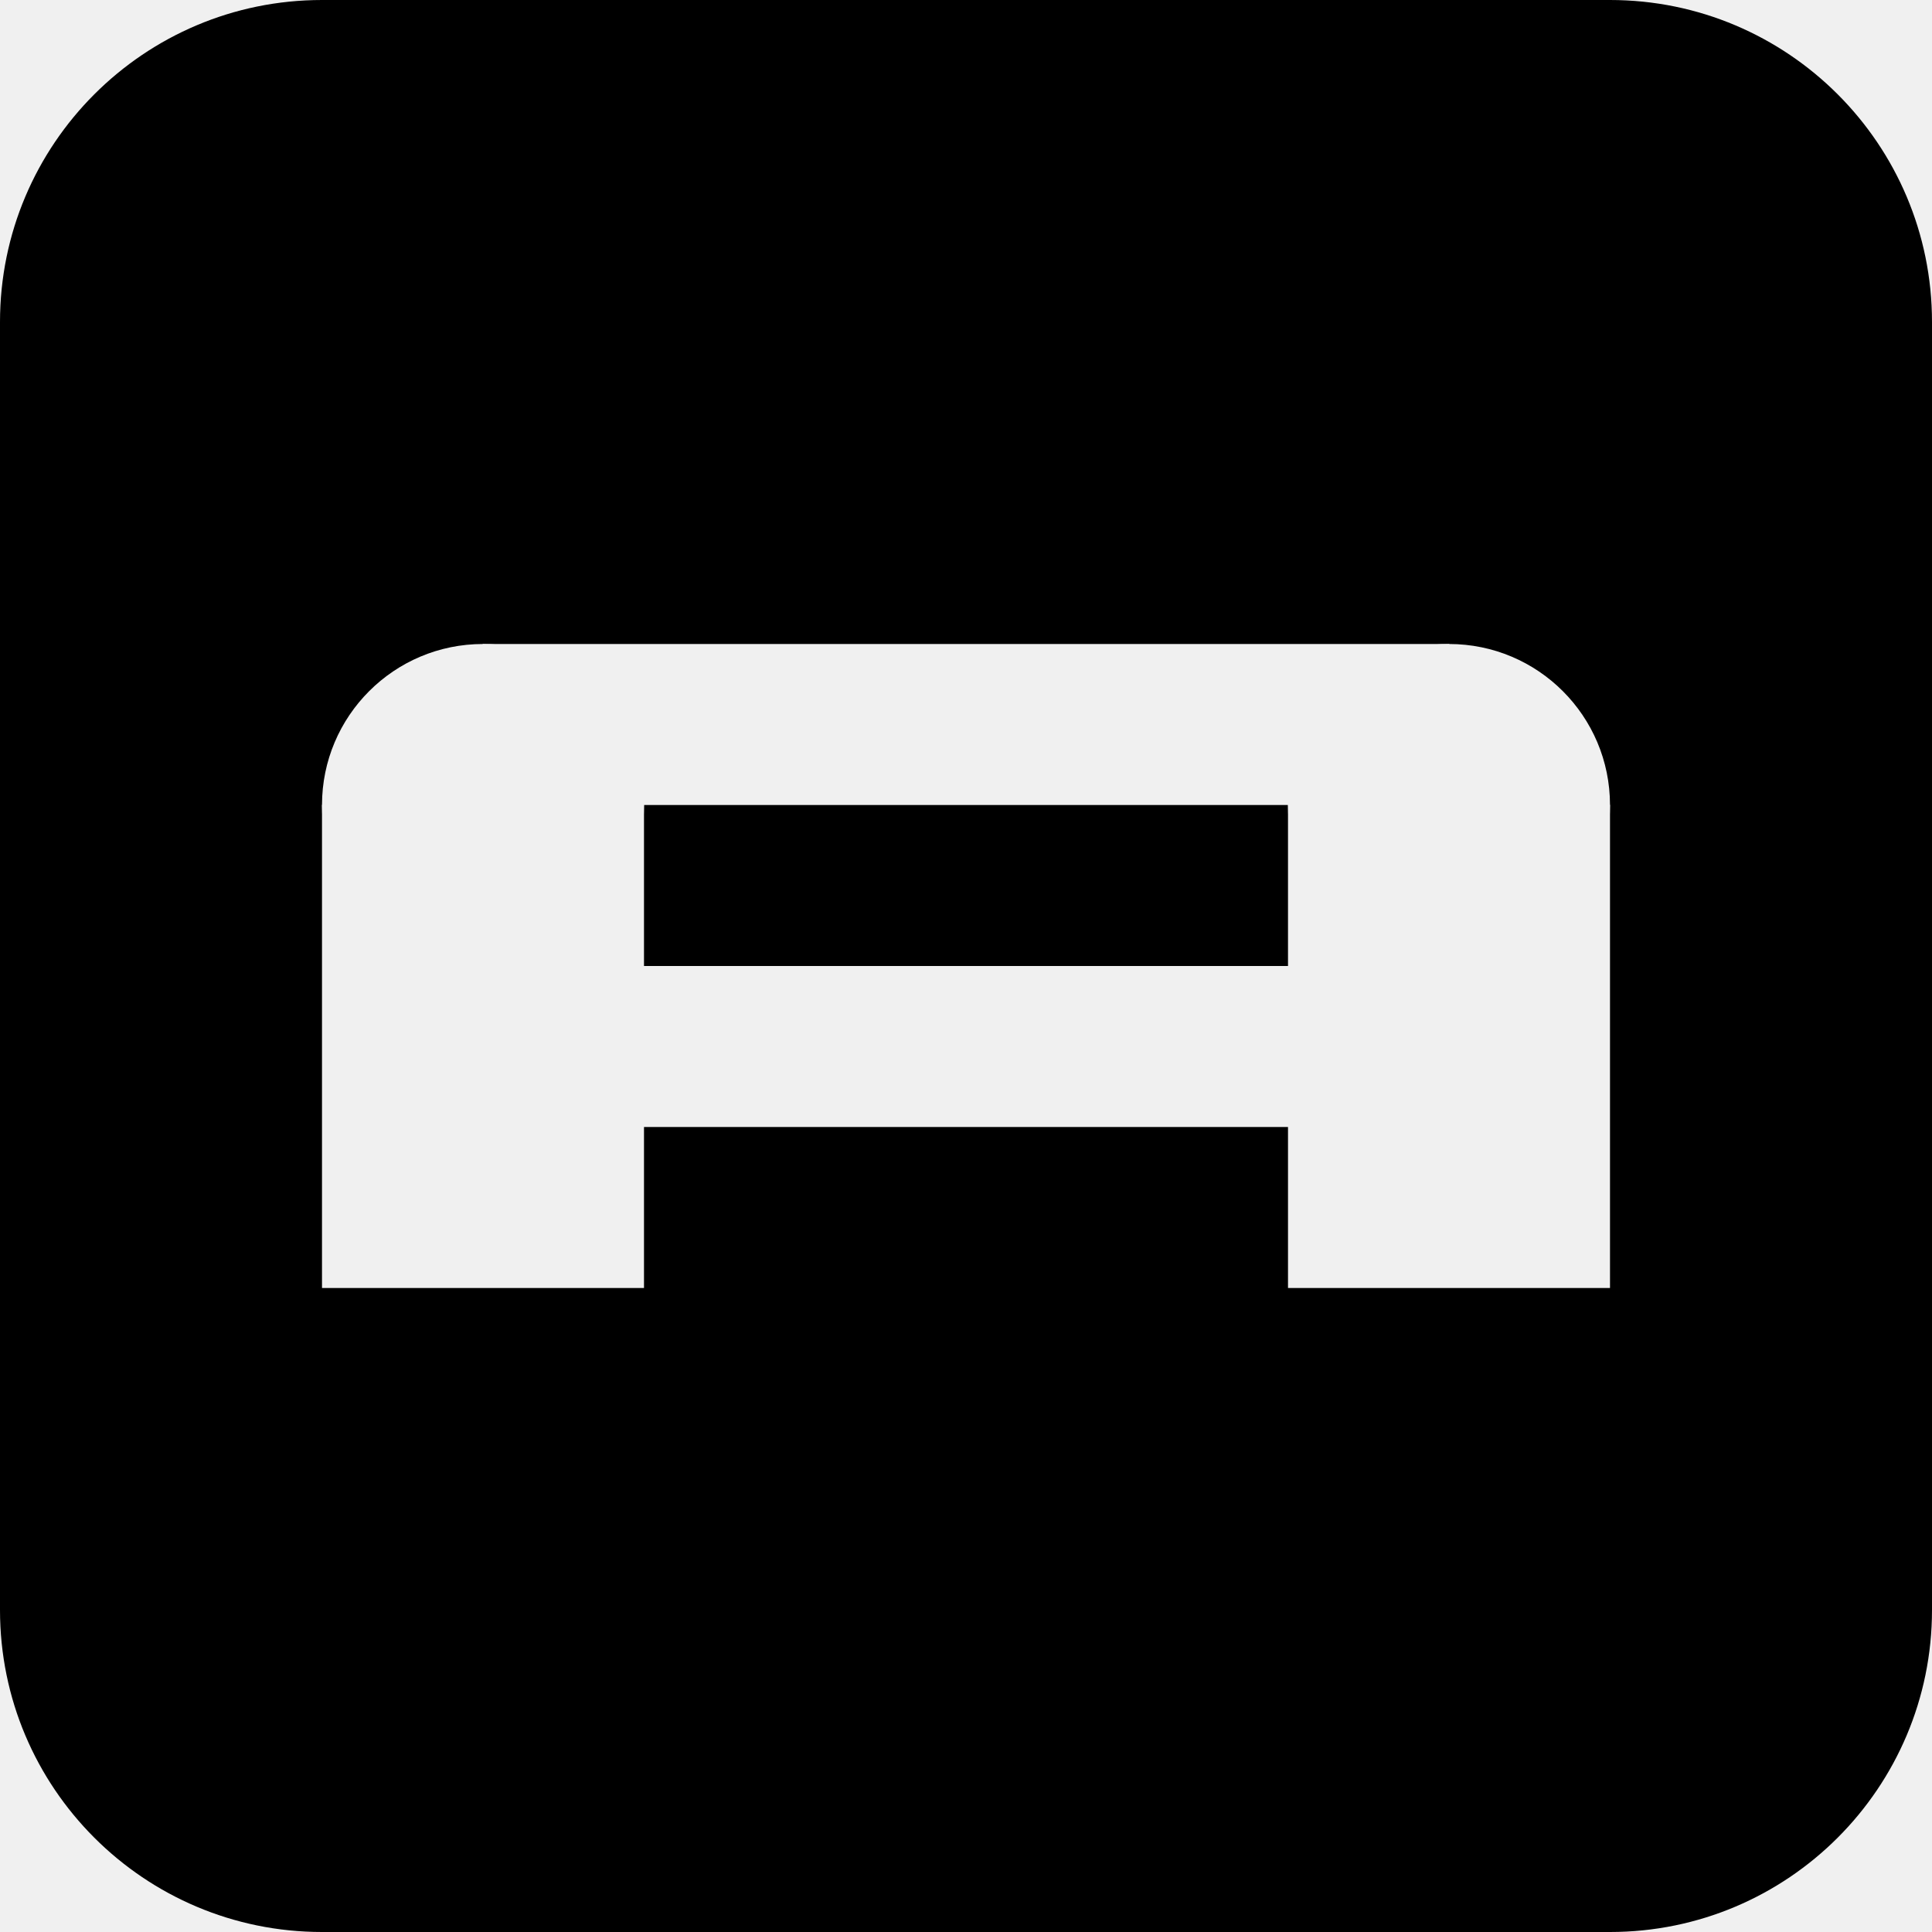
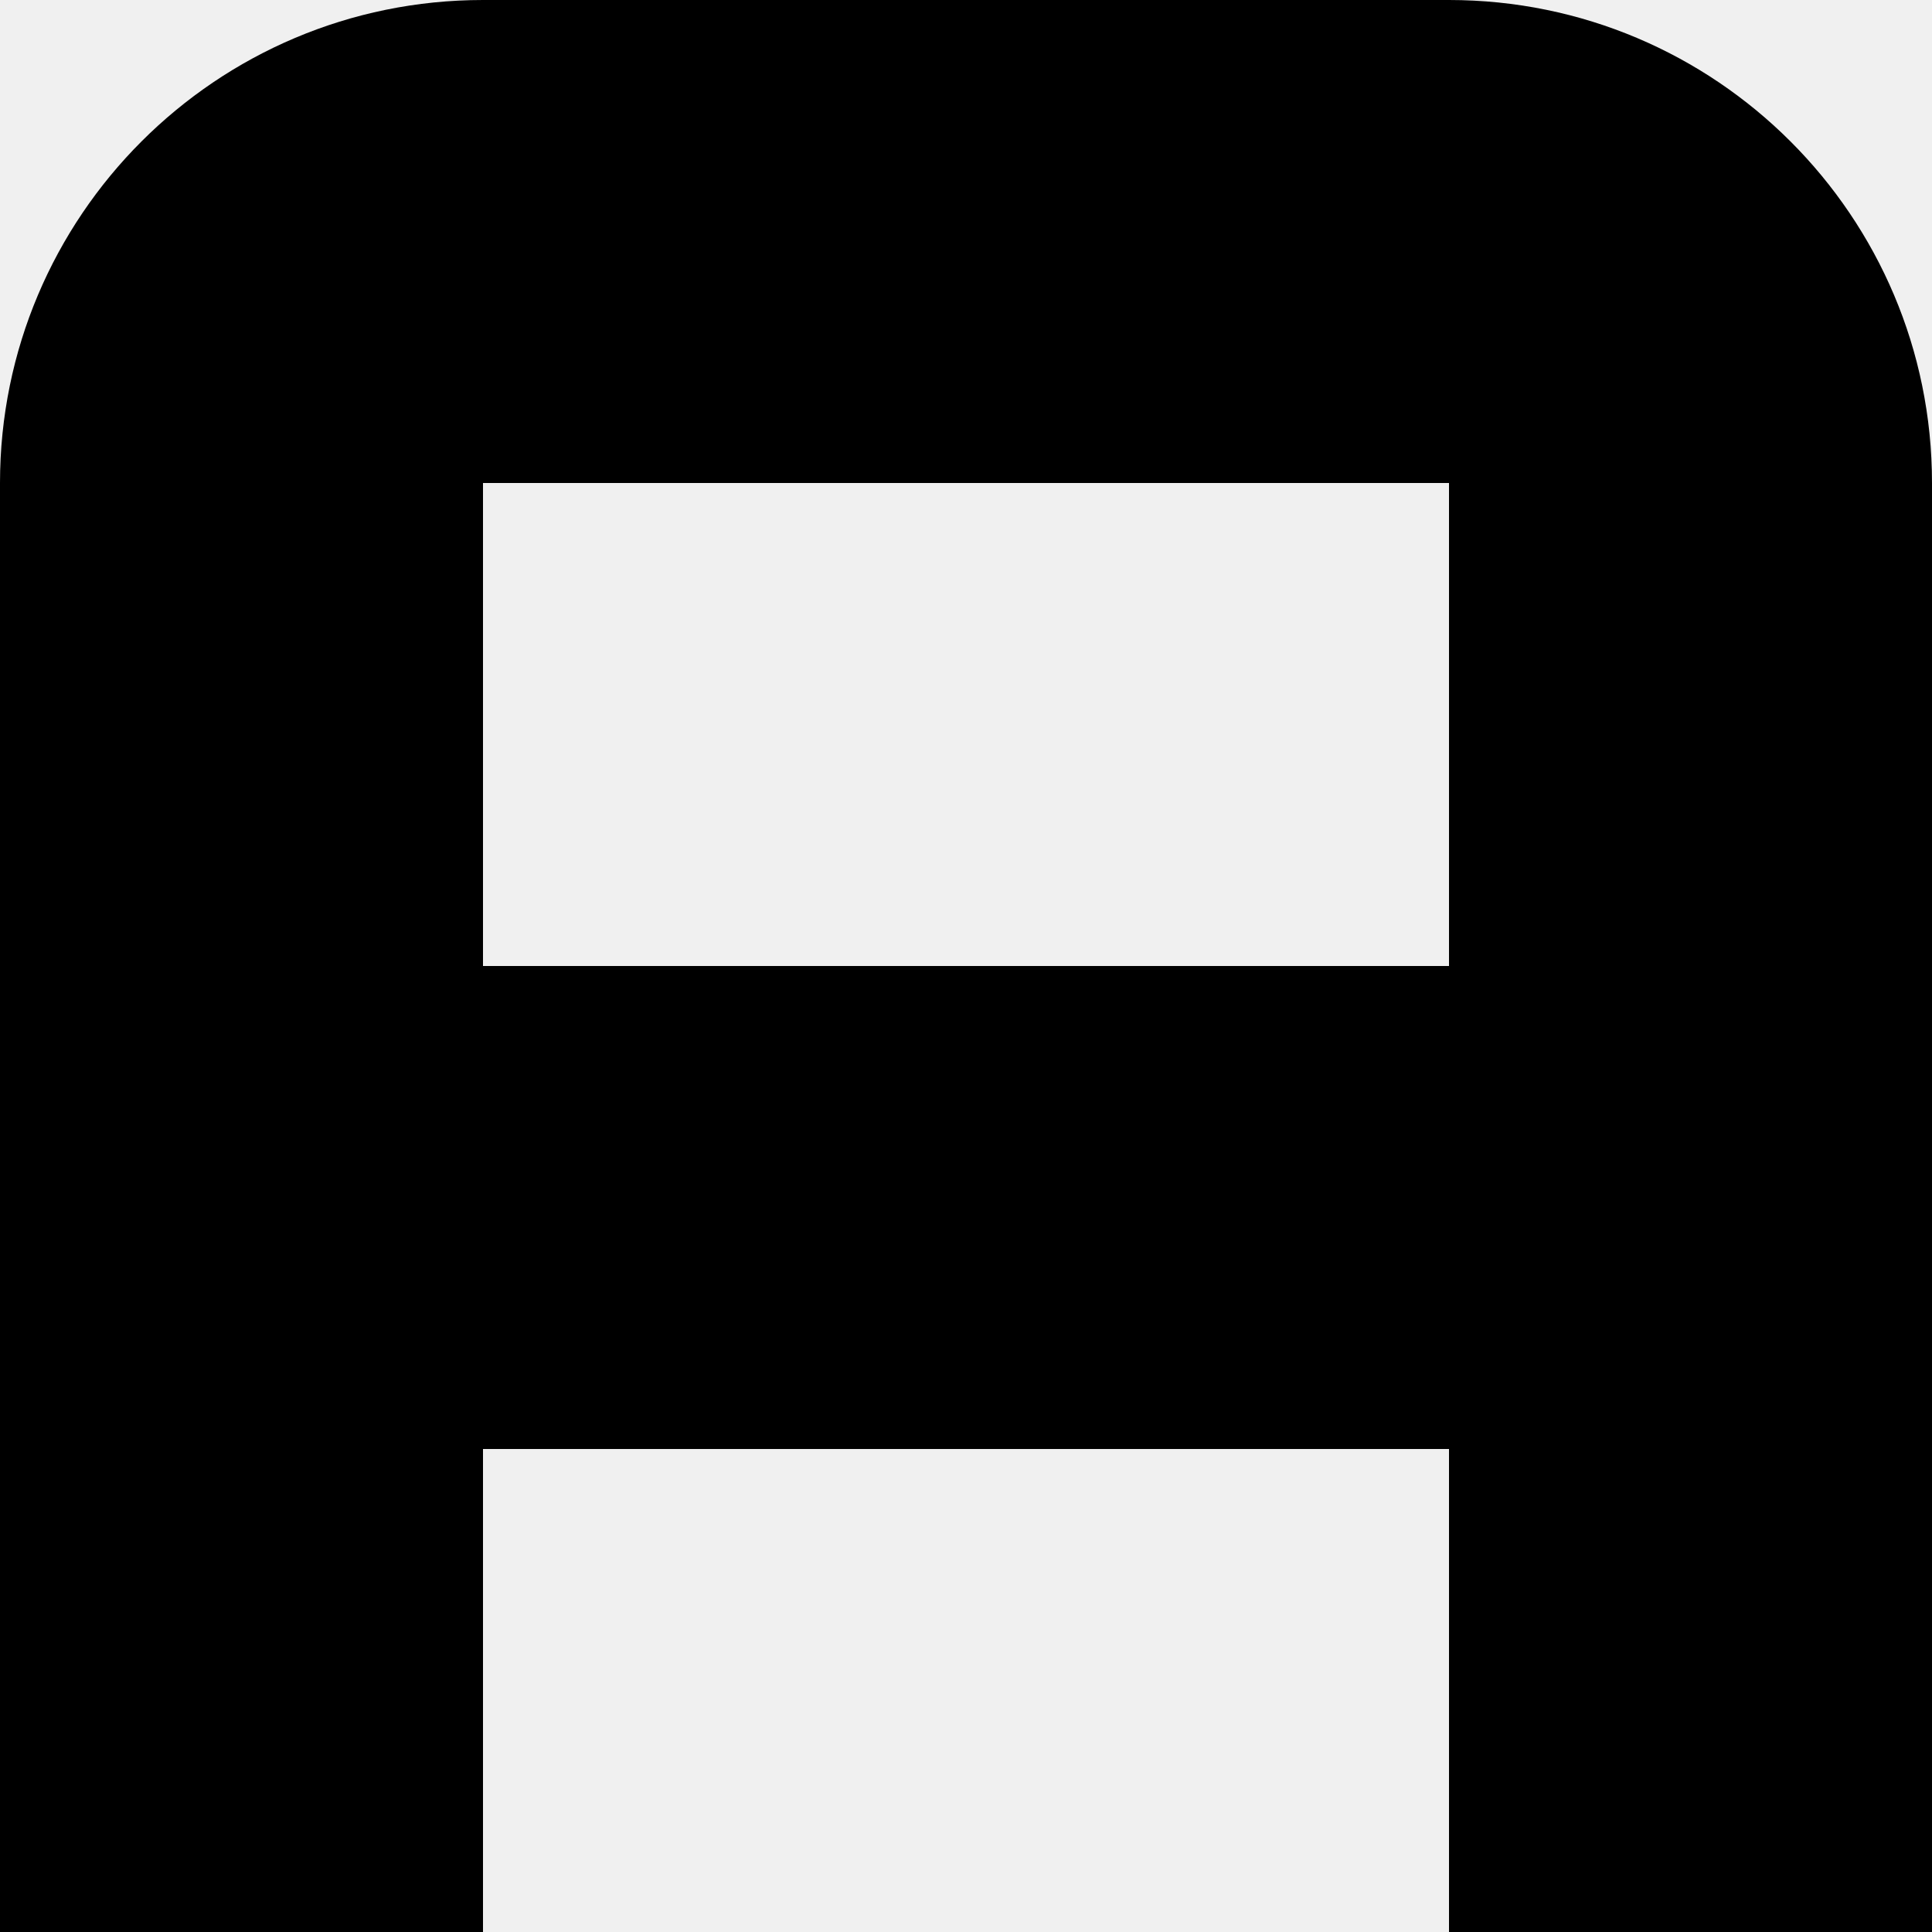
- <svg xmlns="http://www.w3.org/2000/svg" height="96" width="96">
+ <svg xmlns="http://www.w3.org/2000/svg" height="64" width="64">
  <mask id="glyph">
-     <rect fill="white" height="100%" rx="16" width="100%" x="0" y="0" />
-     <polygon fill="black" points="24,32 72,32 80,40 80,64 64,64 64,56 32,56 32,64 16,64 16,40" />
-     <polygon fill="white" points="32,40 64,40 64,48 32,48" />
-     <circle cx="24" cy="40" fill="black" r="8" />
-     <circle cx="72" cy="40" fill="black" r="8" />
+     <polygon fill="white" points="16,0 48,0 64,16 64,64 48,64 48,48 16,48 16,64 0,64 0,16" />
+     <circle cx="16" cy="16" fill="white" r="16" />
+     <circle cx="48" cy="16" fill="white" r="16" />
+     <polygon fill="black" points="16,16 48,16 48,32 16,32" />
  </mask>
  <rect fill="black" mask="url(#glyph)" height="100%" width="100%" x="0" y="0" />
</svg>
